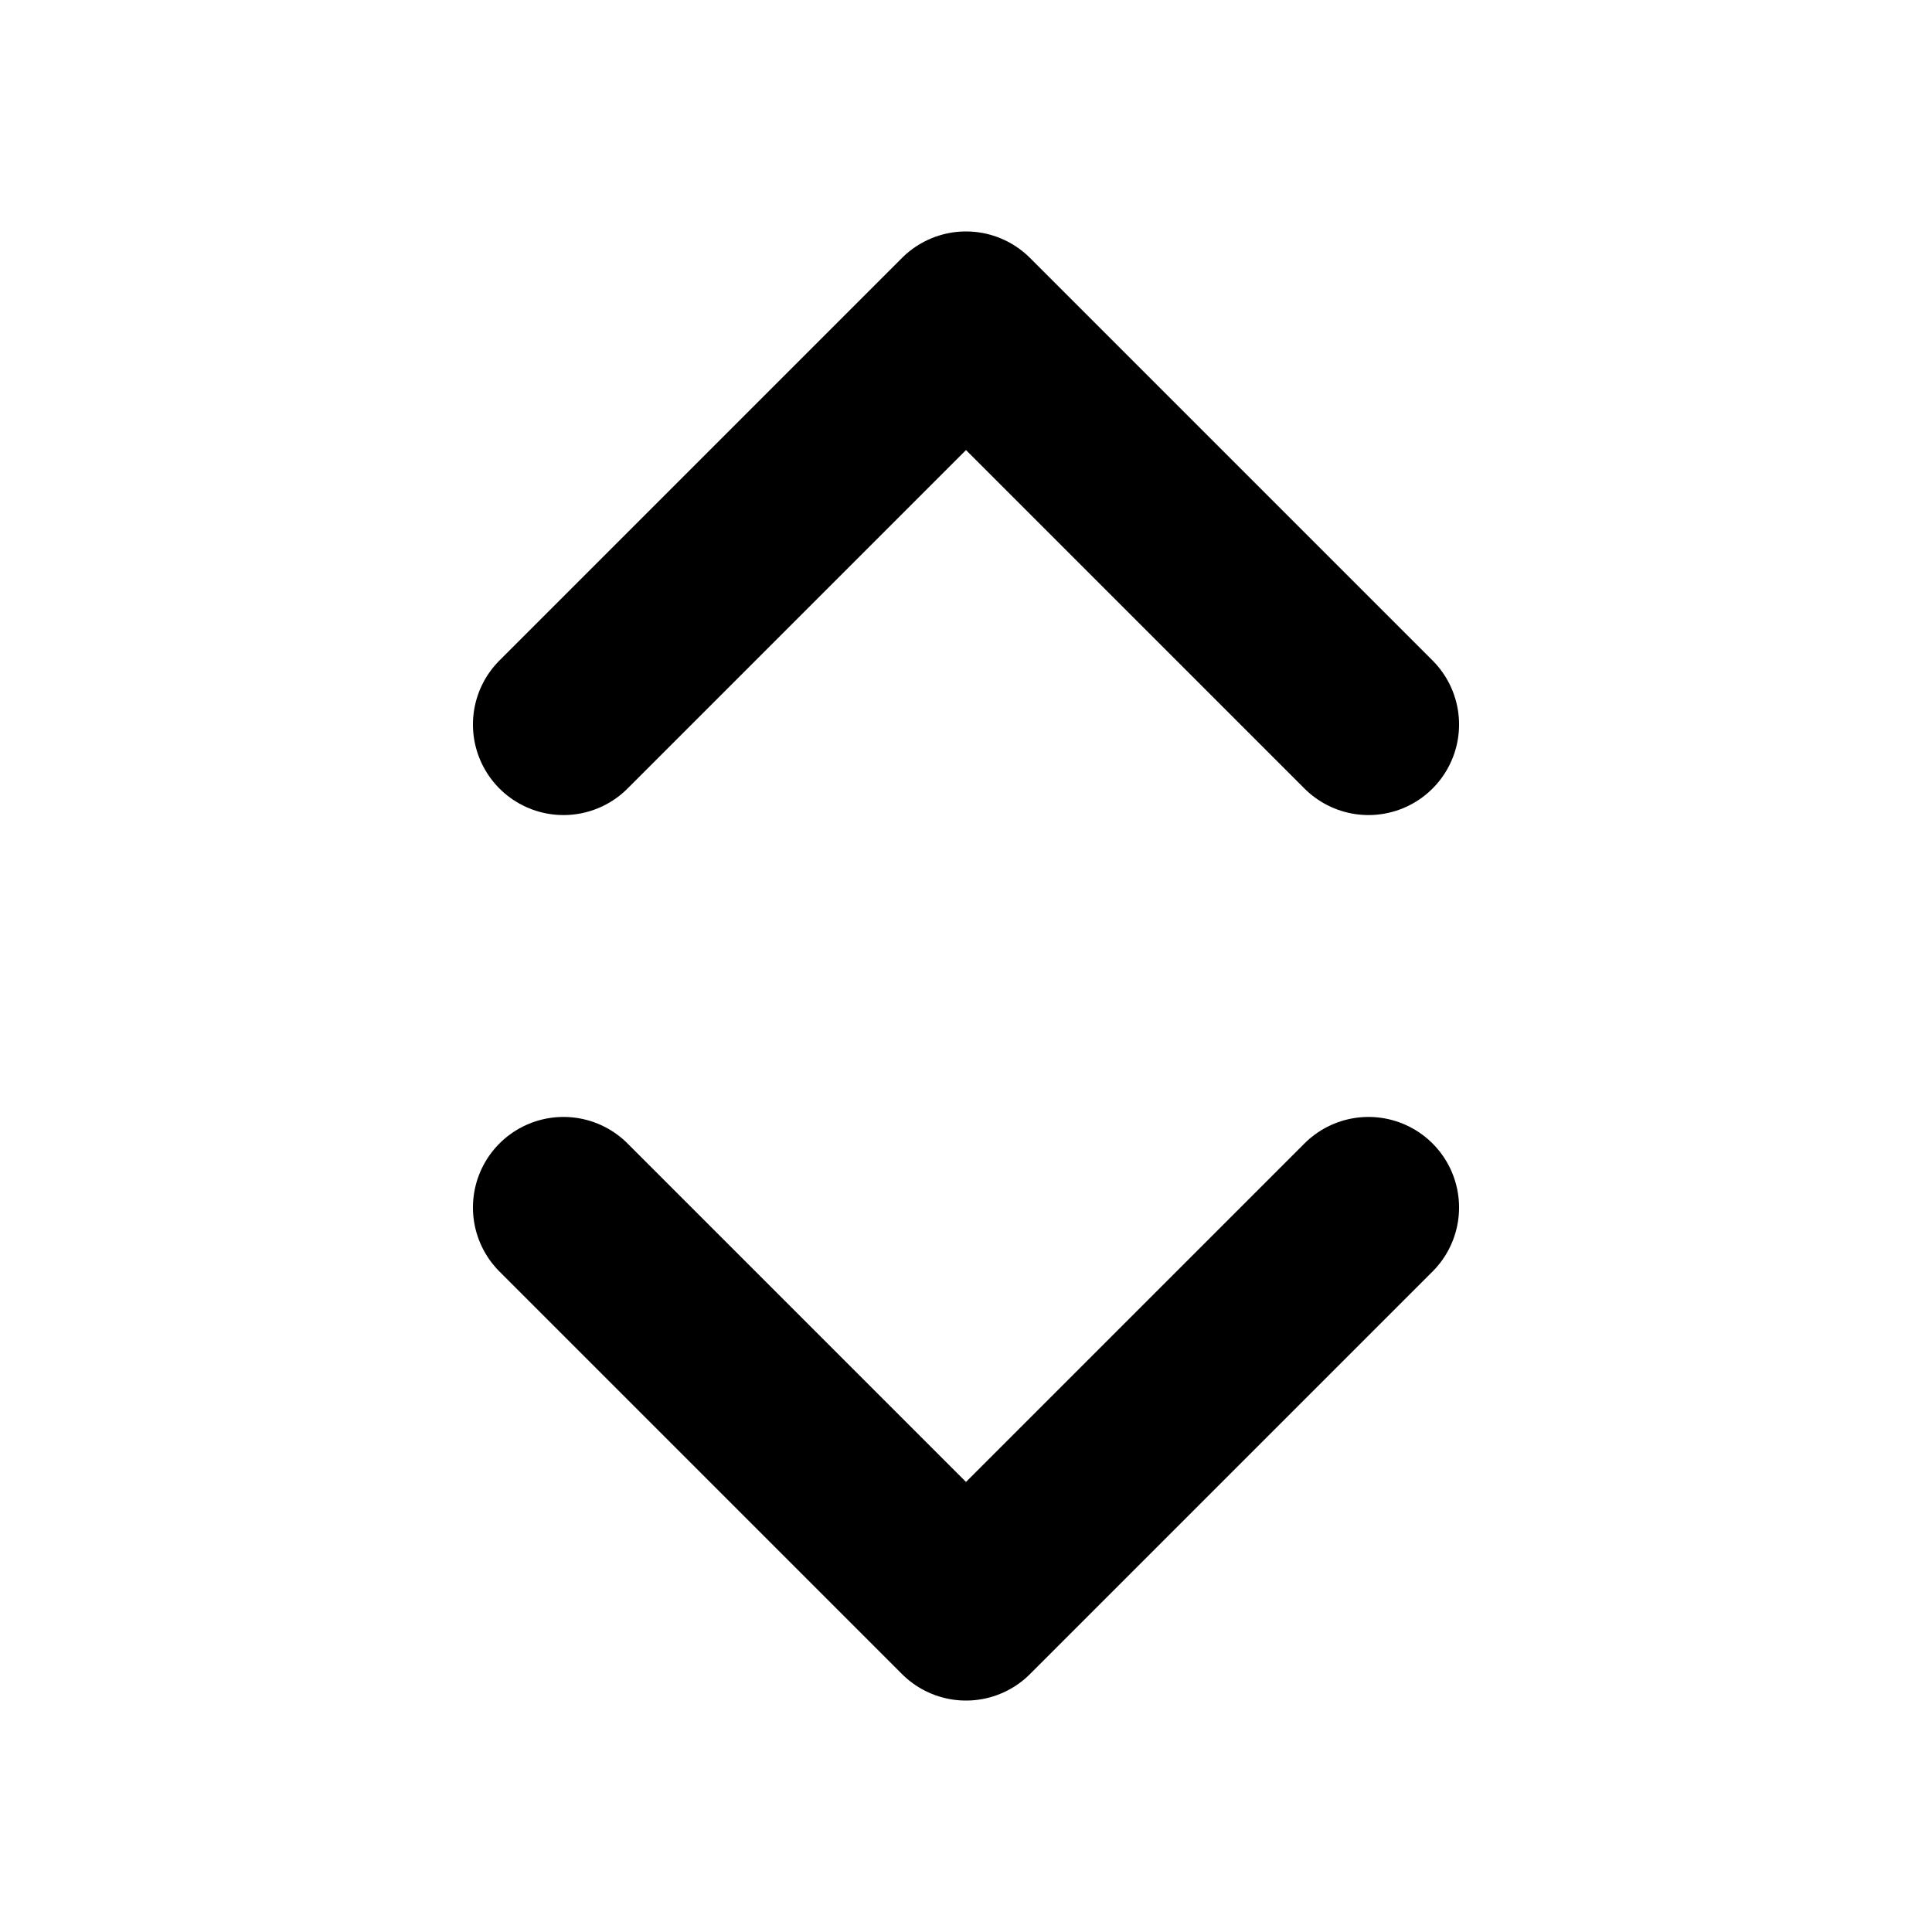
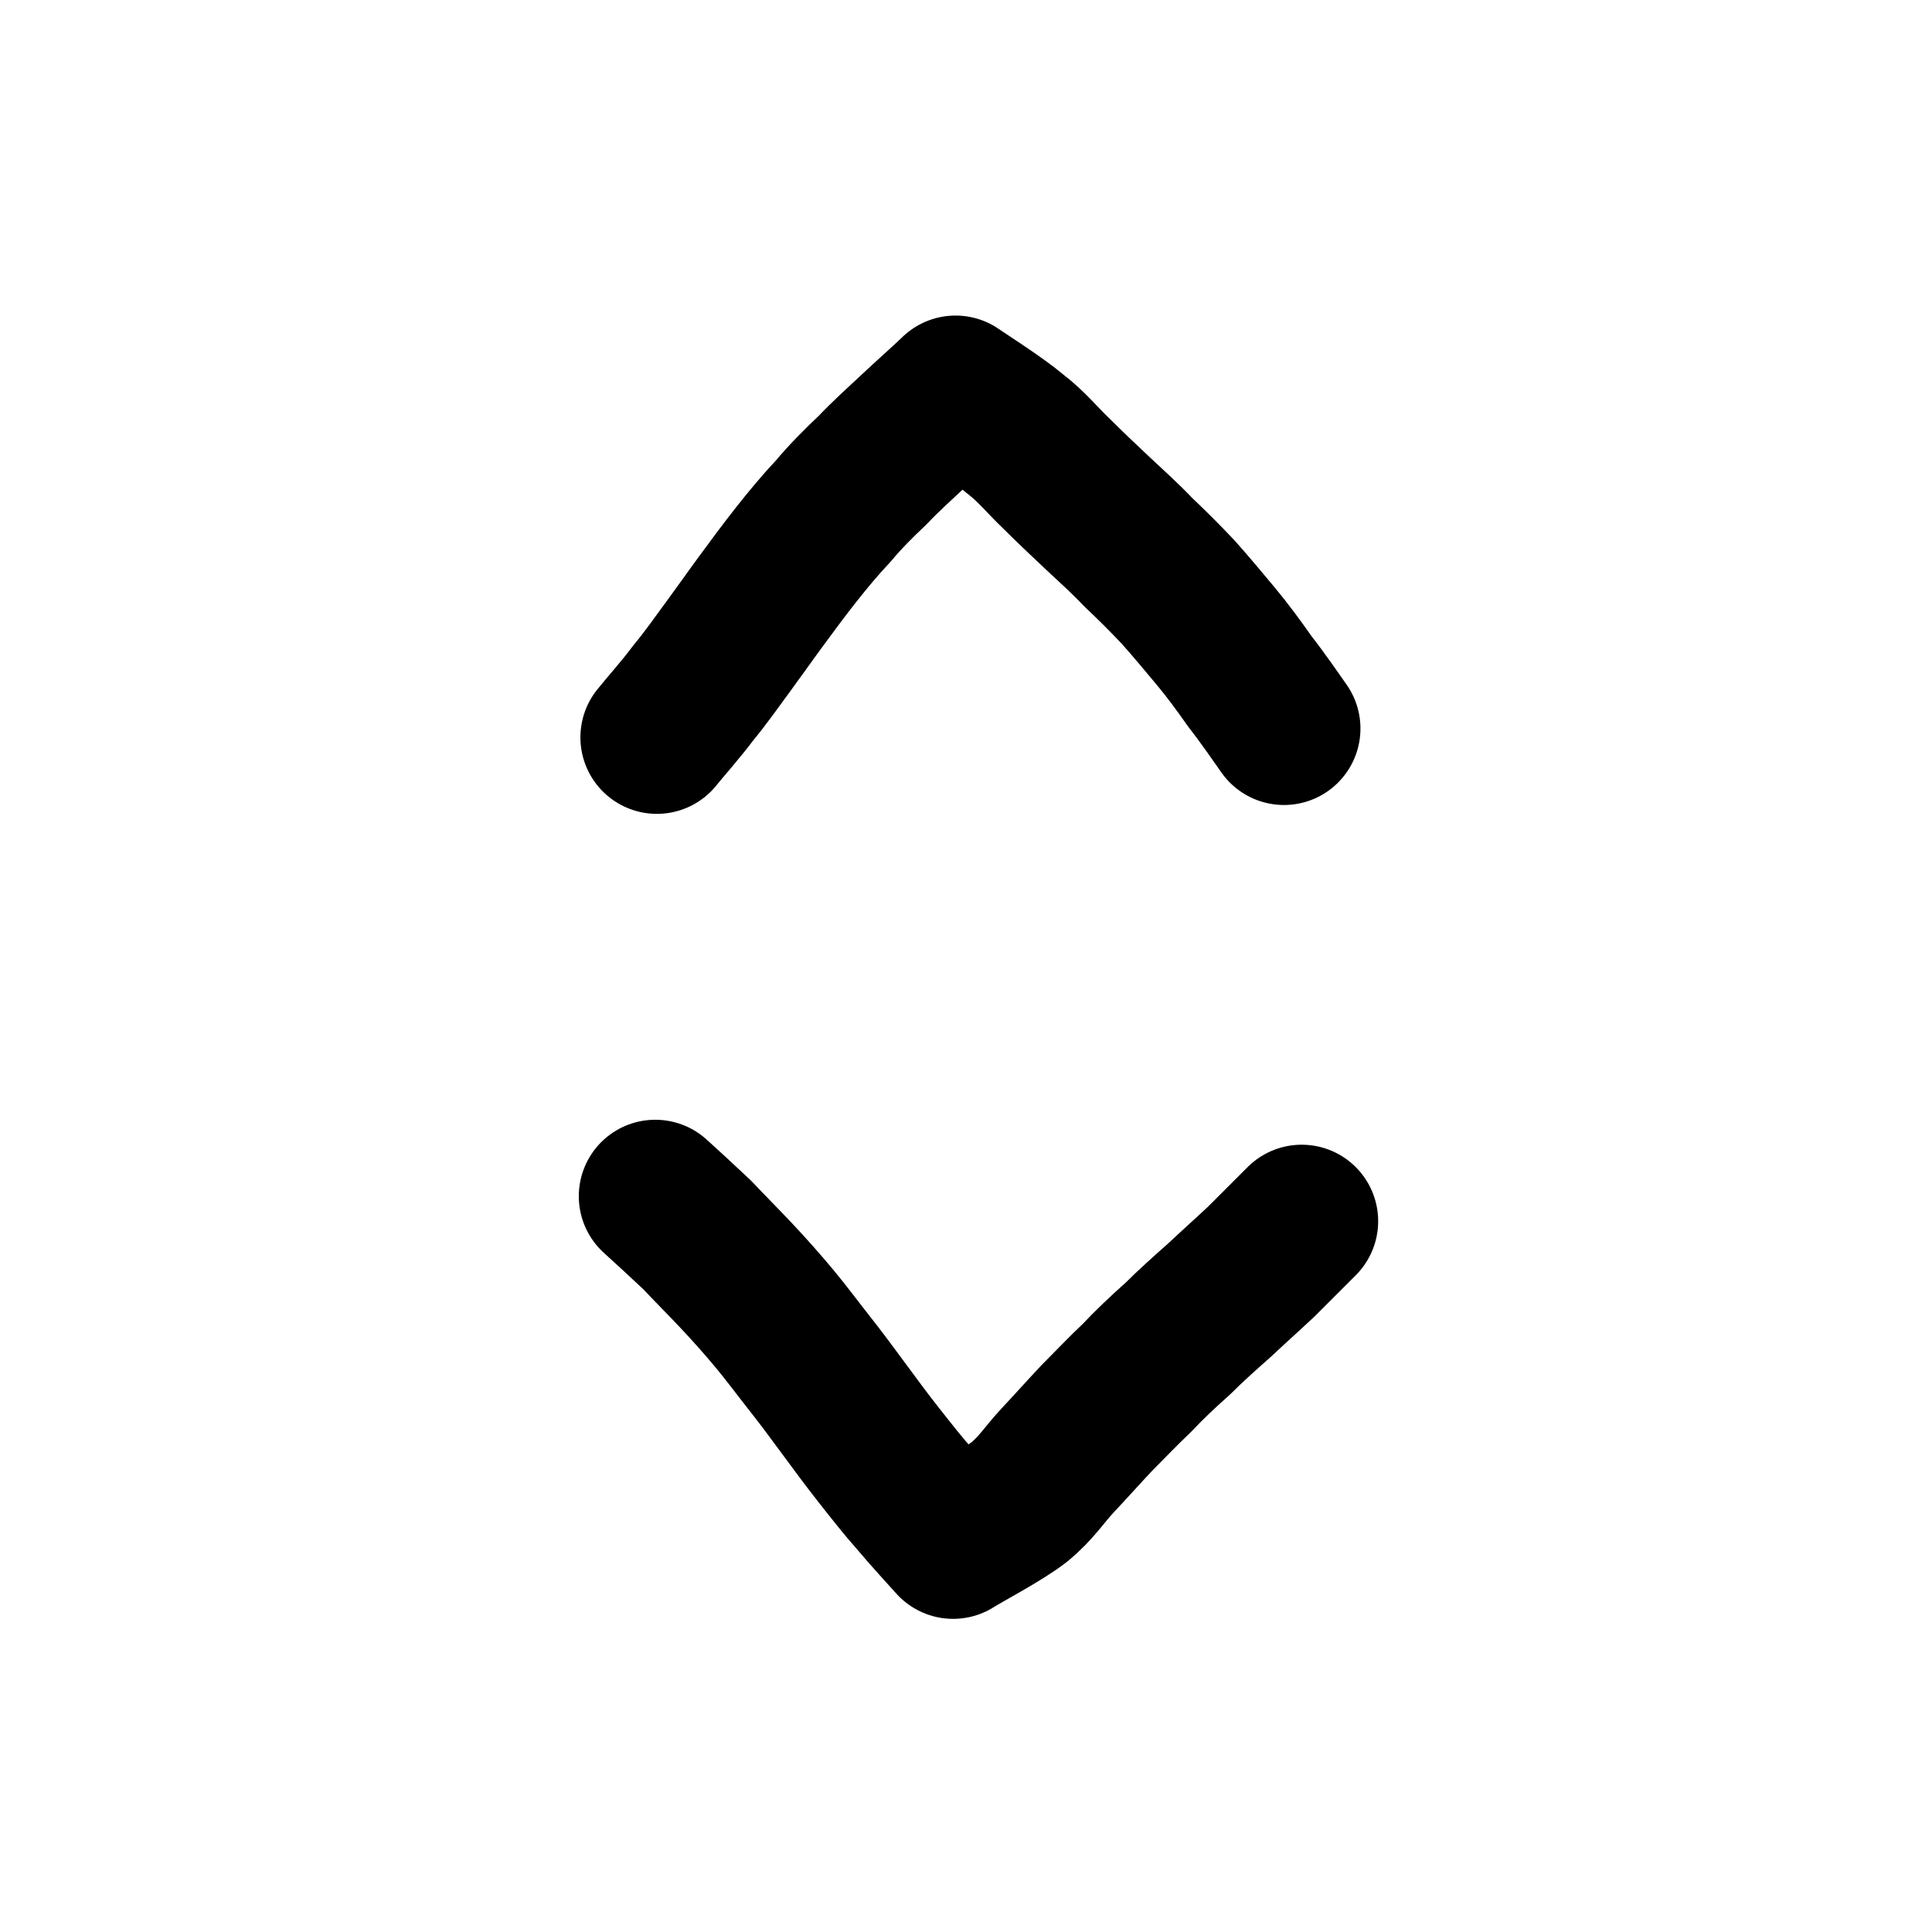
- <svg xmlns="http://www.w3.org/2000/svg" viewBox="0 0 24 24" fill="none" stroke="currentColor" stroke-width="2.25" stroke-linecap="round" stroke-linejoin="round">
-   <path d="m7 15 5 5 5-5" />
-   <path d="m7 9 5-5 5 5" />
+ <svg xmlns="http://www.w3.org/2000/svg" width="24" height="24" viewBox="0 0 24 24">
+   <path d="M8.16 9.16C8.23 9.07 8.47 8.8 8.61 8.61C8.76 8.43 8.9 8.23 9.04 8.04C9.18 7.85 9.32 7.65 9.46 7.46C9.6 7.27 9.74 7.08 9.89 6.89C10.04 6.7 10.19 6.52 10.35 6.35C10.5 6.17 10.67 6 10.84 5.84C11 5.67 11.18 5.51 11.35 5.35C11.52 5.19 11.79 4.95 11.87 4.87C12 4.96 12.41 5.22 12.61 5.39C12.82 5.55 12.95 5.72 13.12 5.88C13.29 6.05 13.46 6.21 13.63 6.37C13.8 6.53 13.98 6.69 14.14 6.86C14.31 7.02 14.48 7.19 14.64 7.36C14.8 7.54 14.95 7.72 15.1 7.9C15.25 8.08 15.39 8.27 15.53 8.47C15.68 8.66 15.88 8.95 15.95 9.05M8.14 14.86C8.23 14.94 8.49 15.18 8.66 15.34C8.82 15.51 8.99 15.68 9.15 15.85C9.31 16.02 9.47 16.2 9.62 16.38C9.77 16.56 9.91 16.75 10.06 16.94C10.21 17.13 10.35 17.32 10.49 17.51C10.63 17.7 10.77 17.89 10.92 18.08C11.07 18.27 11.21 18.45 11.37 18.63C11.52 18.81 11.76 19.07 11.84 19.16C11.98 19.07 12.44 18.83 12.66 18.66C12.87 18.49 12.98 18.31 13.14 18.14C13.3 17.97 13.46 17.79 13.62 17.62C13.79 17.45 13.95 17.28 14.12 17.12C14.28 16.95 14.45 16.79 14.63 16.63C14.8 16.46 14.97 16.31 15.15 16.15C15.32 15.99 15.5 15.83 15.67 15.67C15.84 15.5 16.09 15.25 16.17 15.17" fill="none" stroke="currentColor" stroke-width="1.9" stroke-linecap="round" stroke-linejoin="round" />
</svg>
